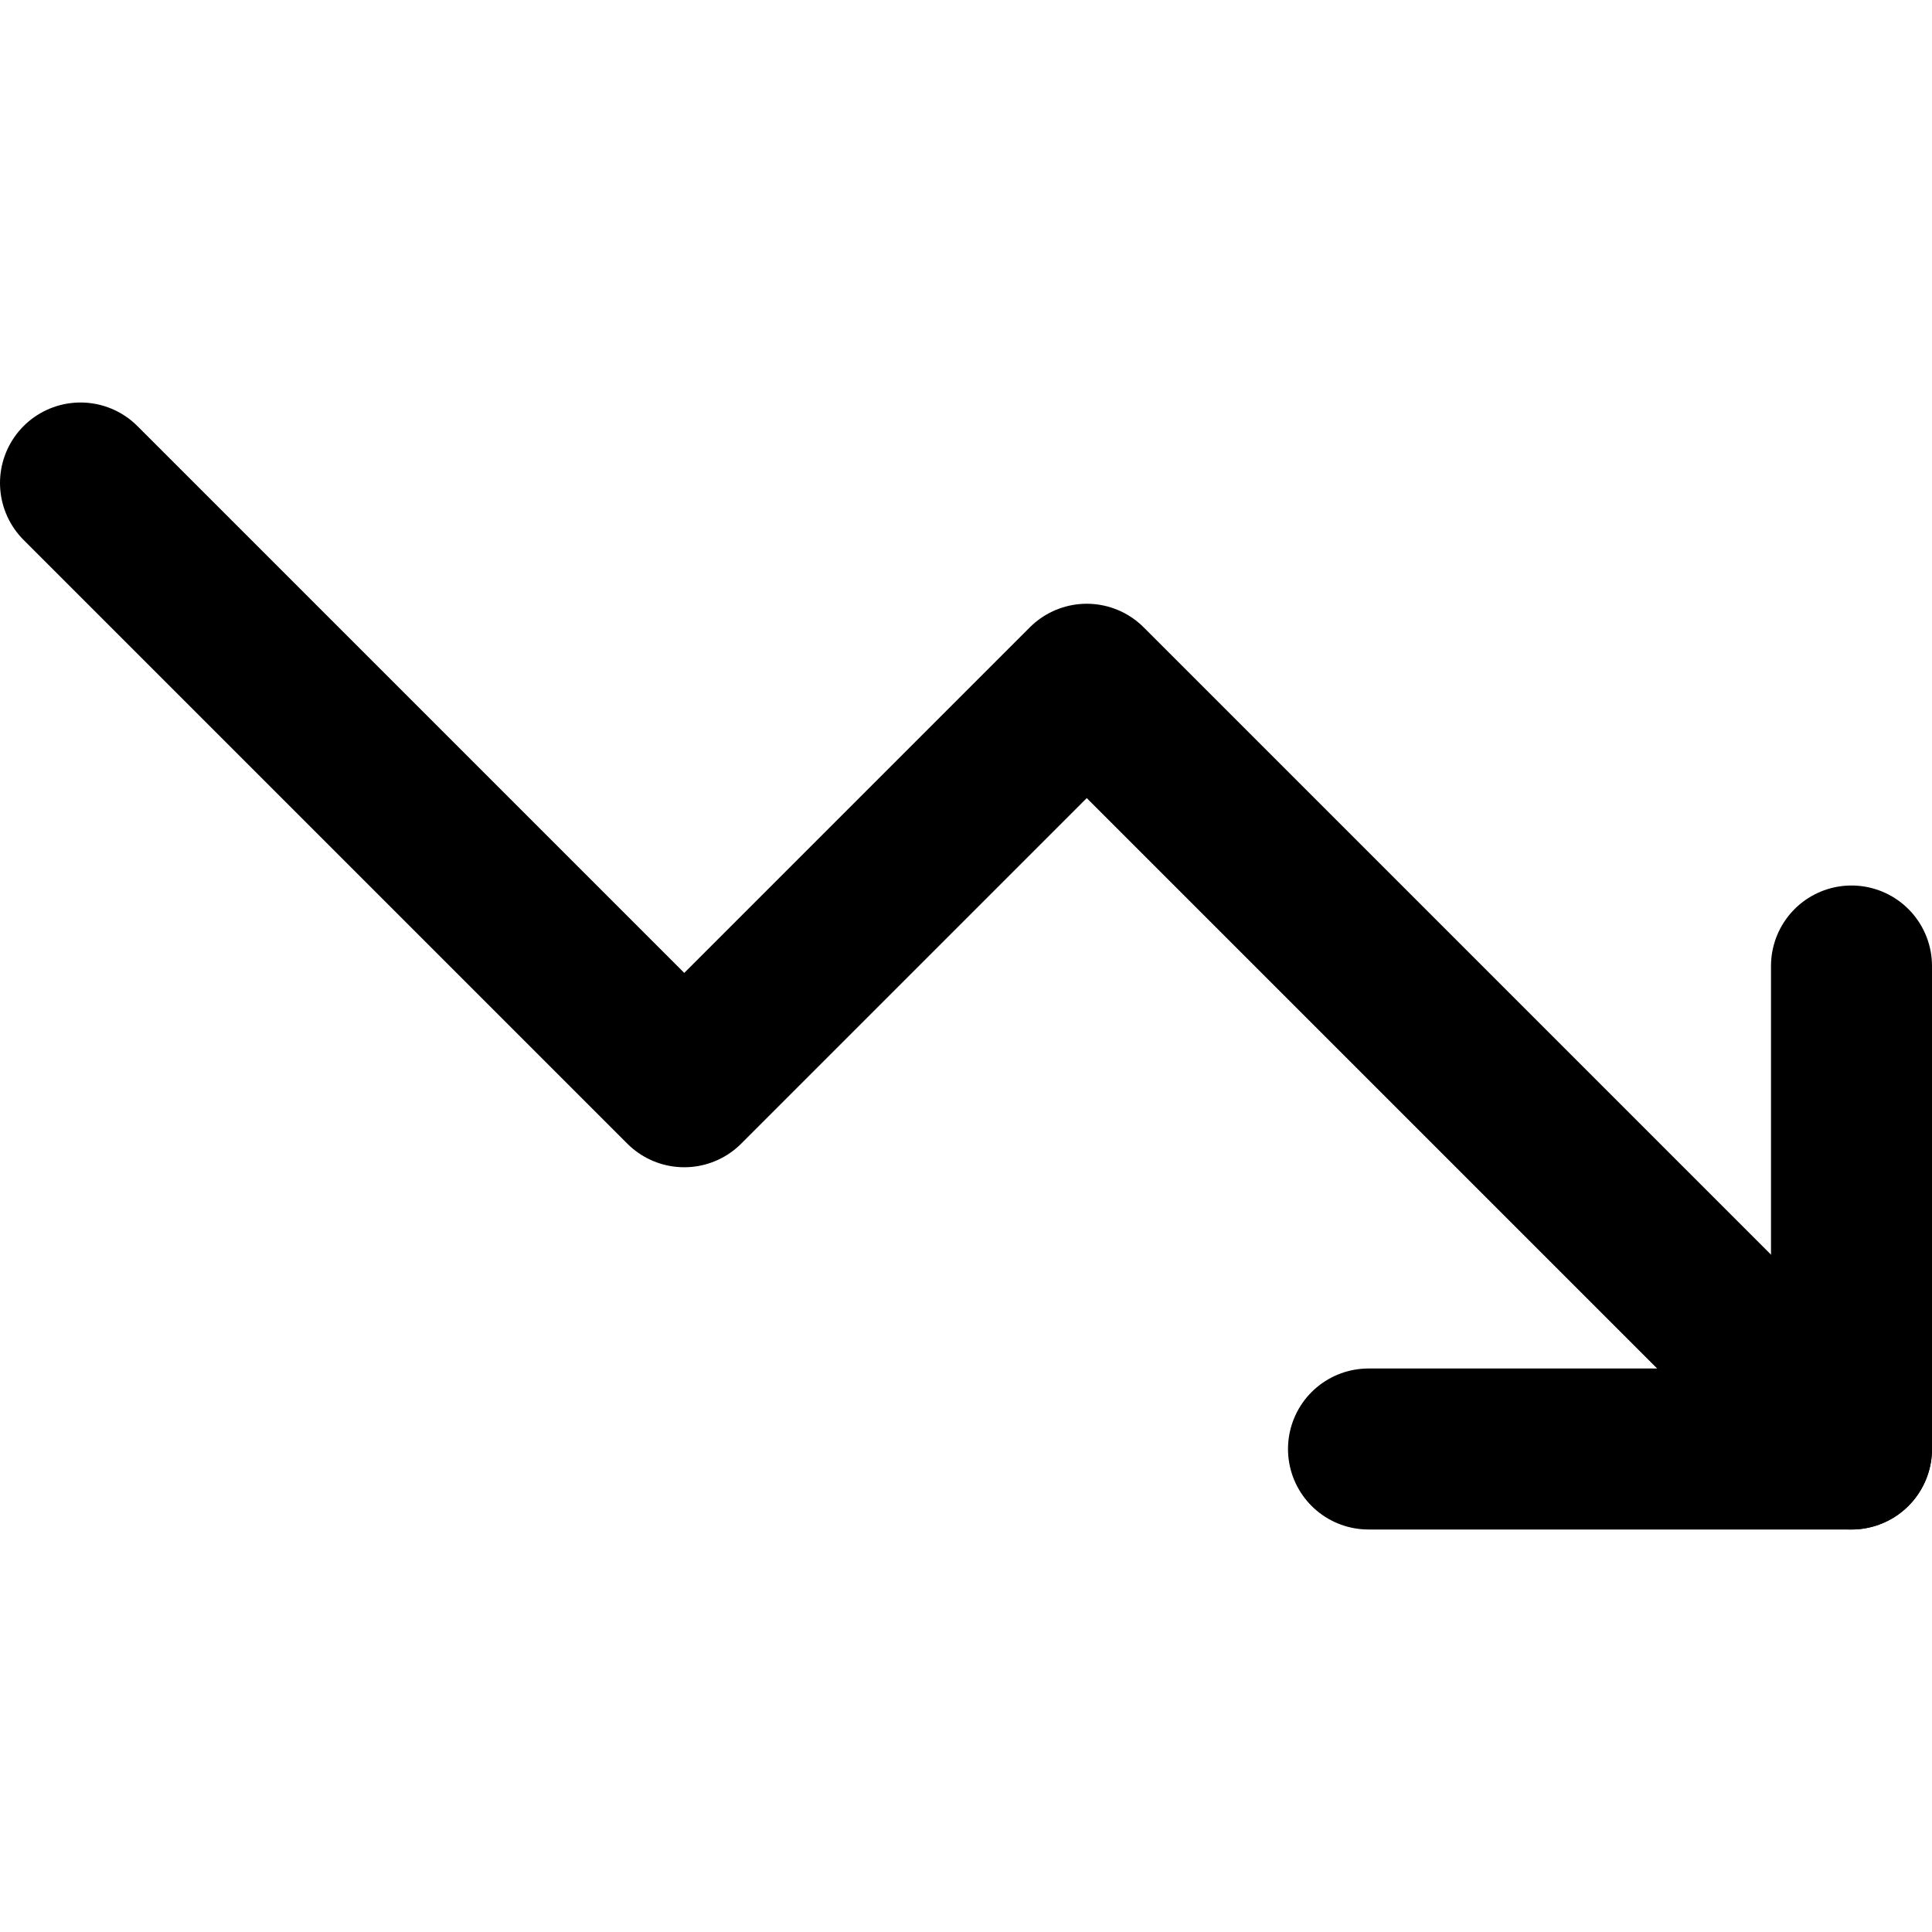
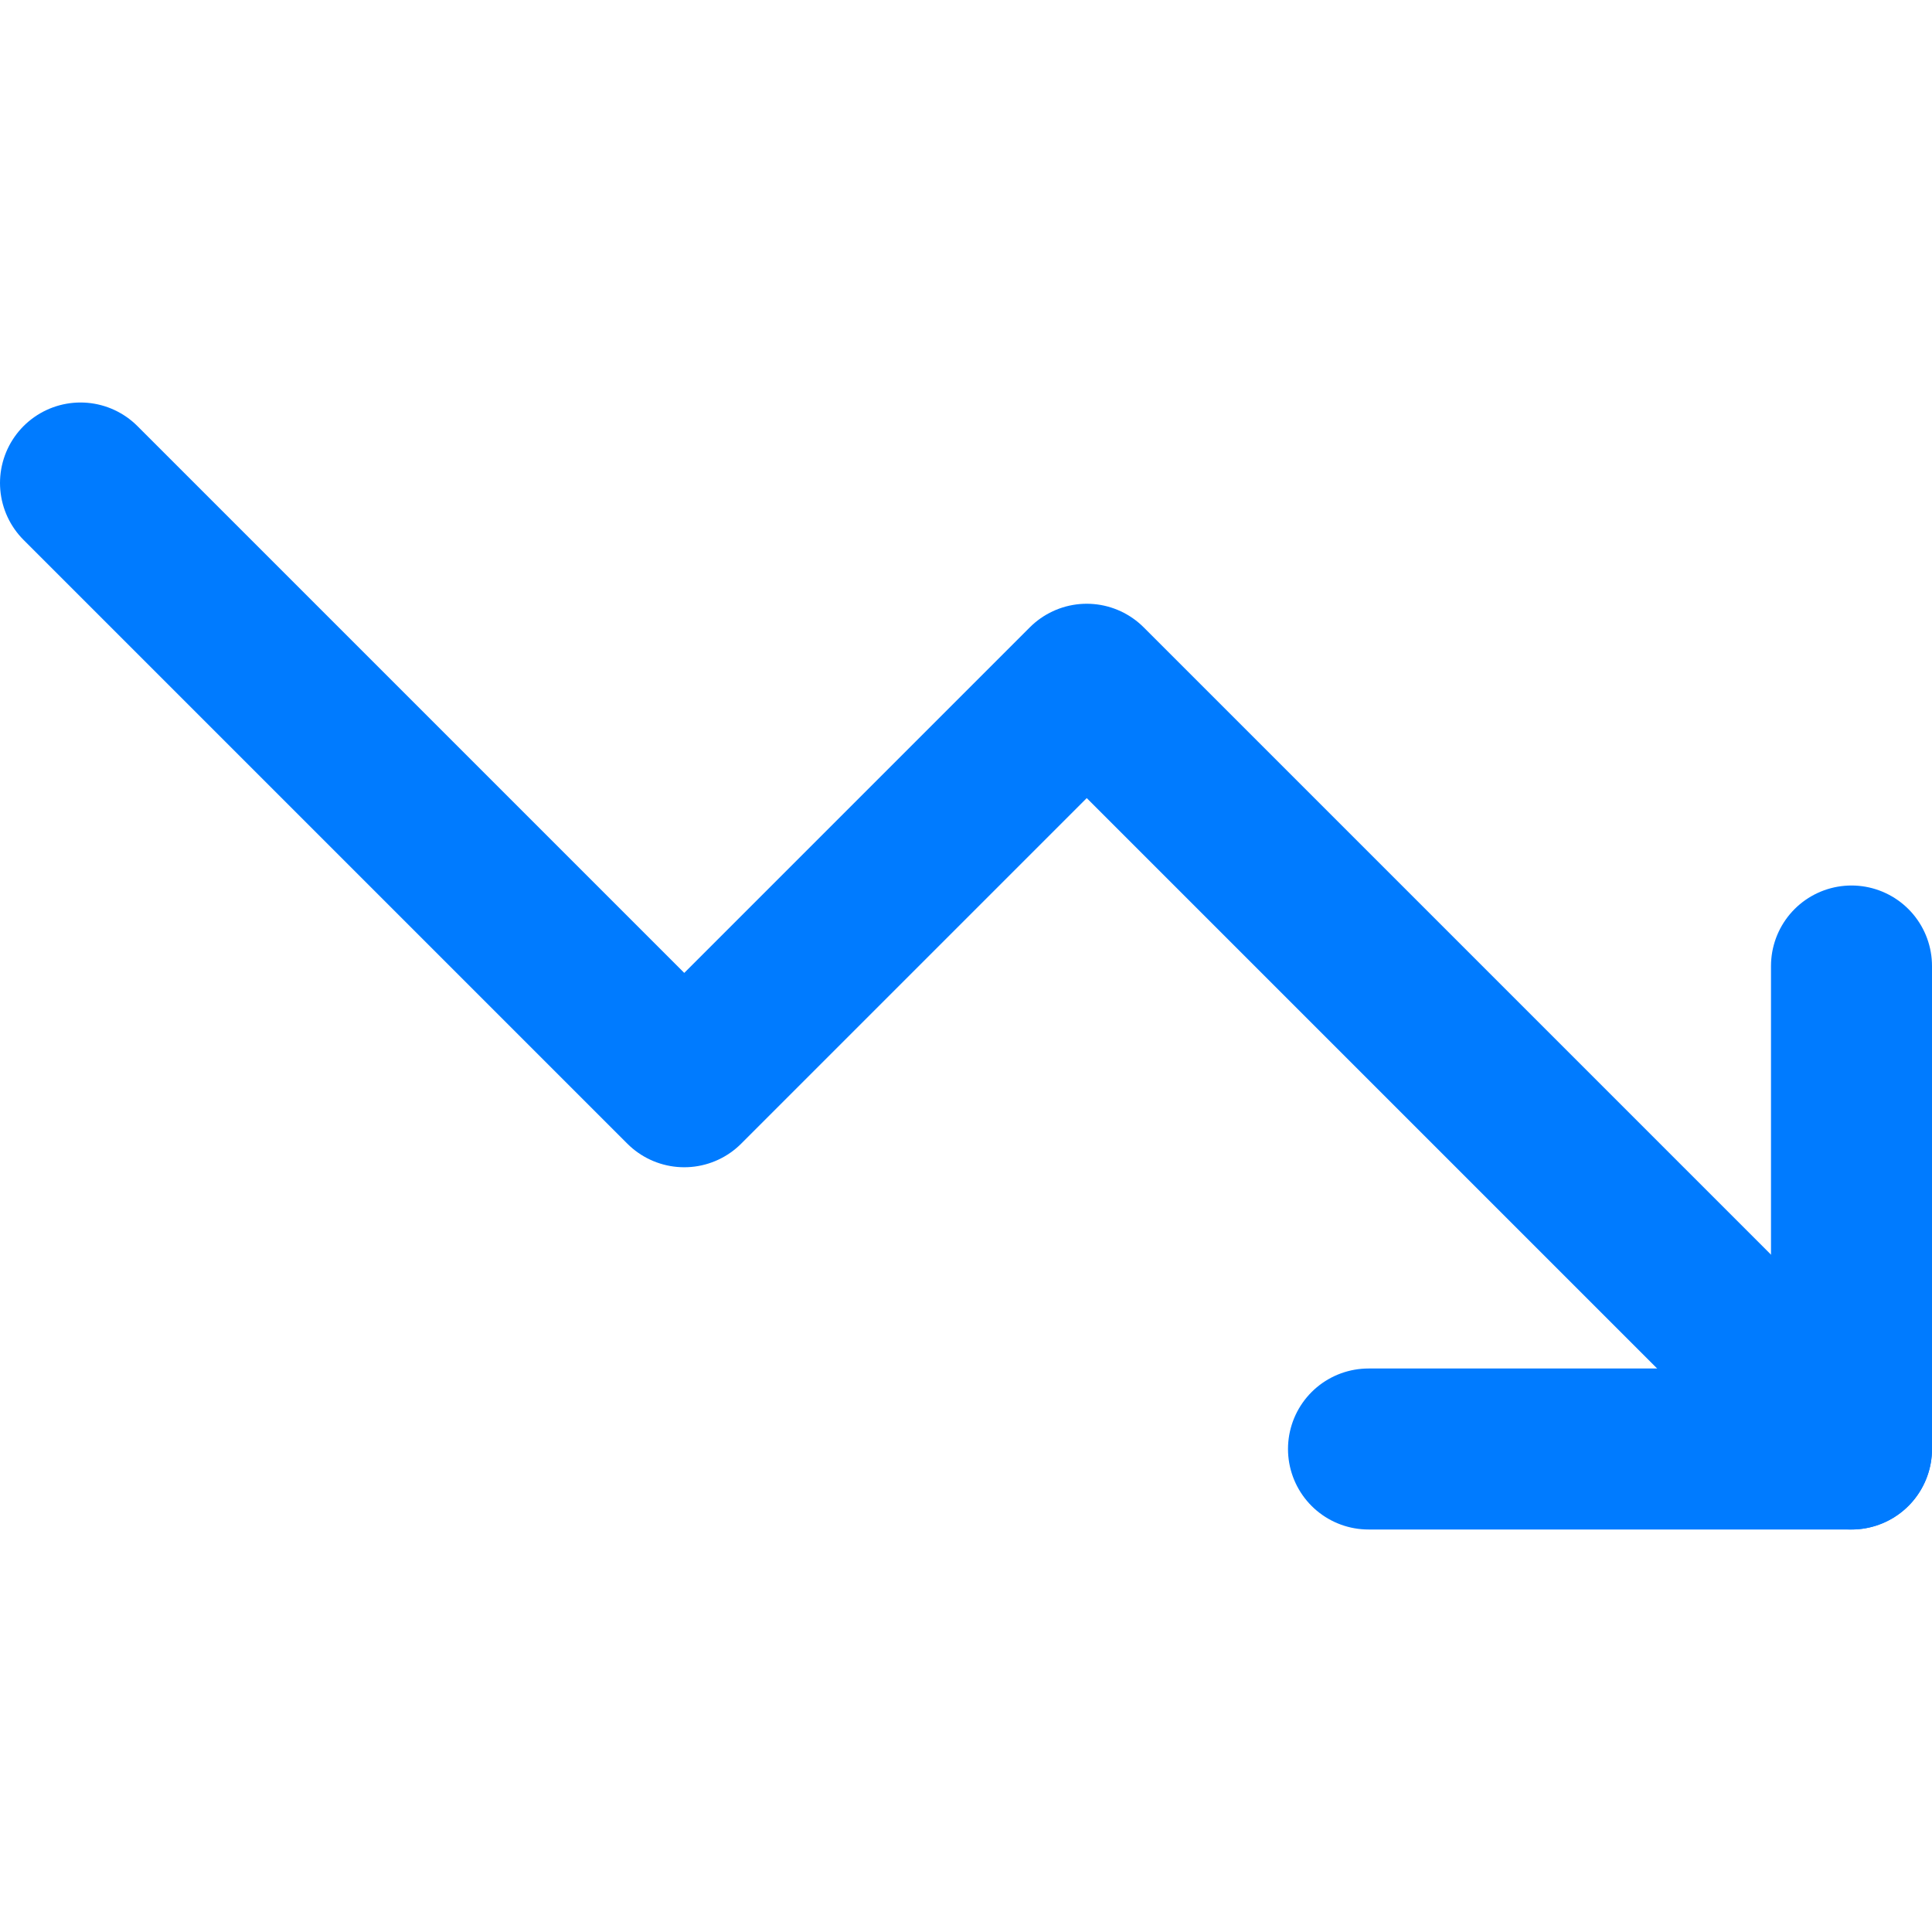
- <svg xmlns="http://www.w3.org/2000/svg" width="24" height="24" viewBox="0 0 24 24" fill="none" stroke="currentColor" stroke-width="2" stroke-linecap="round" stroke-linejoin="round">
+ <svg xmlns="http://www.w3.org/2000/svg" width="24" height="24" viewBox="0 0 24 24" fill="none" stroke="#007BFF" stroke-width="2" stroke-linecap="round" stroke-linejoin="round">
  <polyline points="23 18 13.5 8.5 8.5 13.5 1 6" />
  <polyline points="17 18 23 18 23 12" />
</svg>
